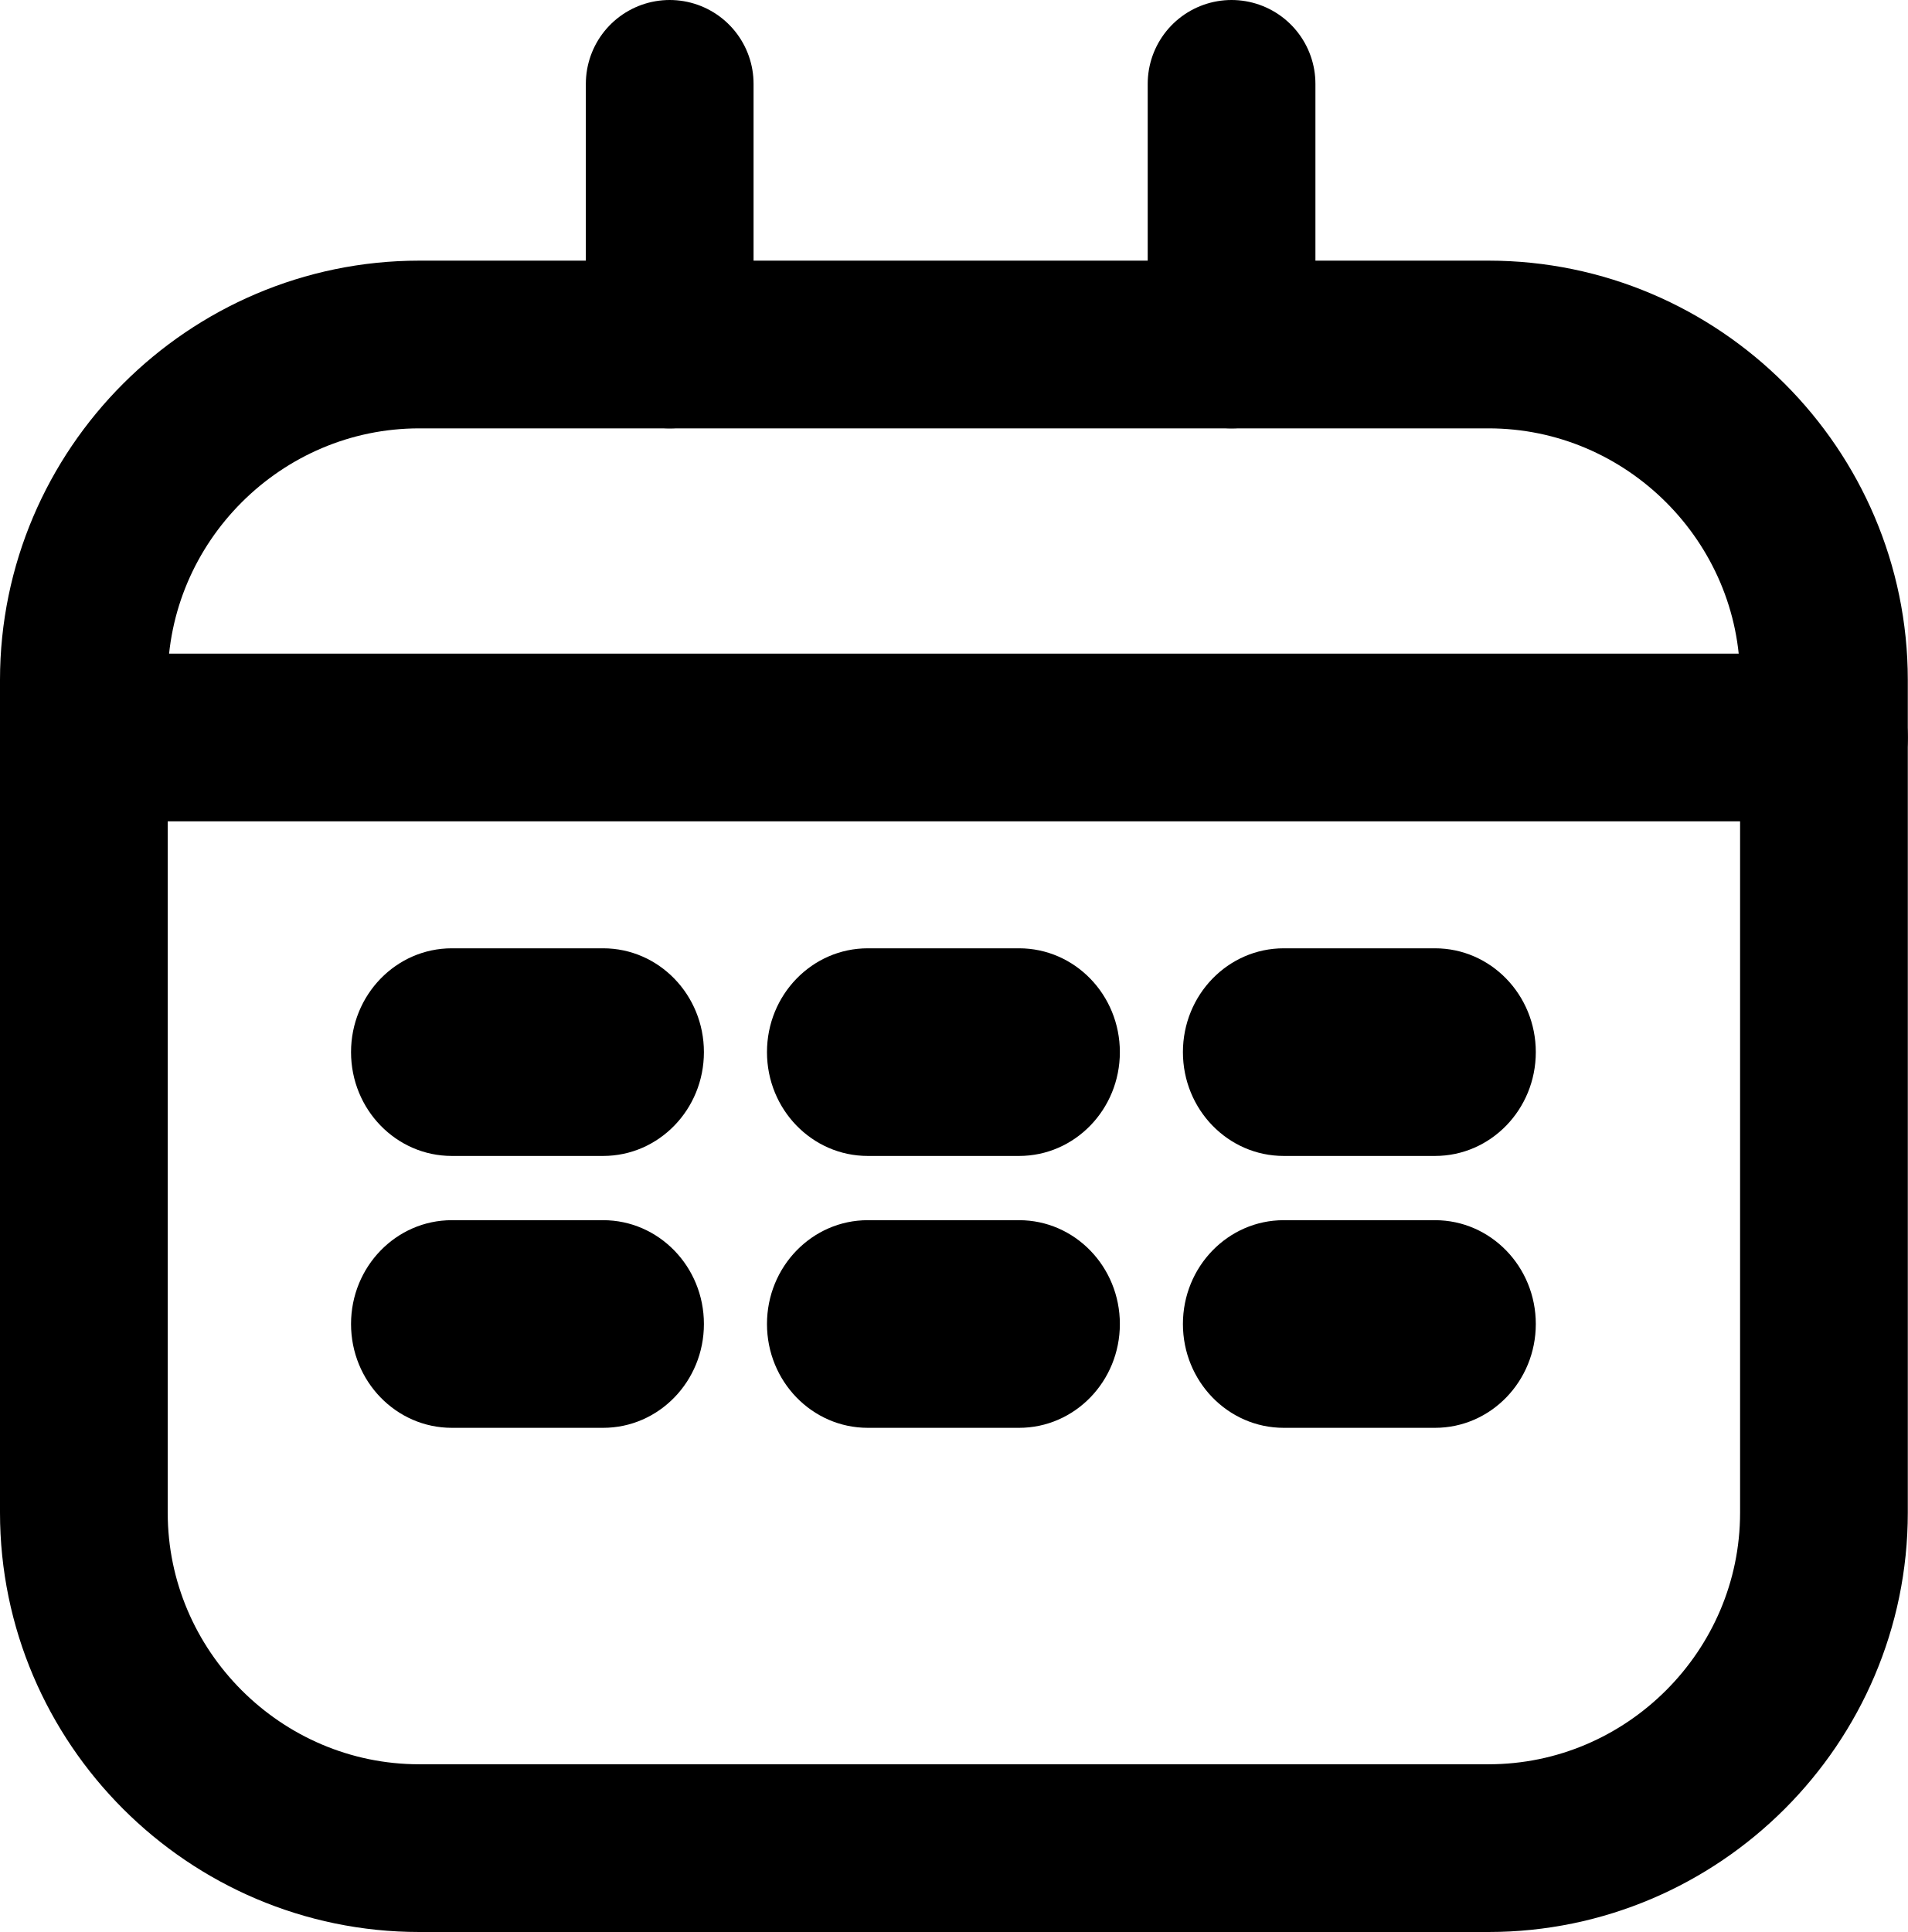
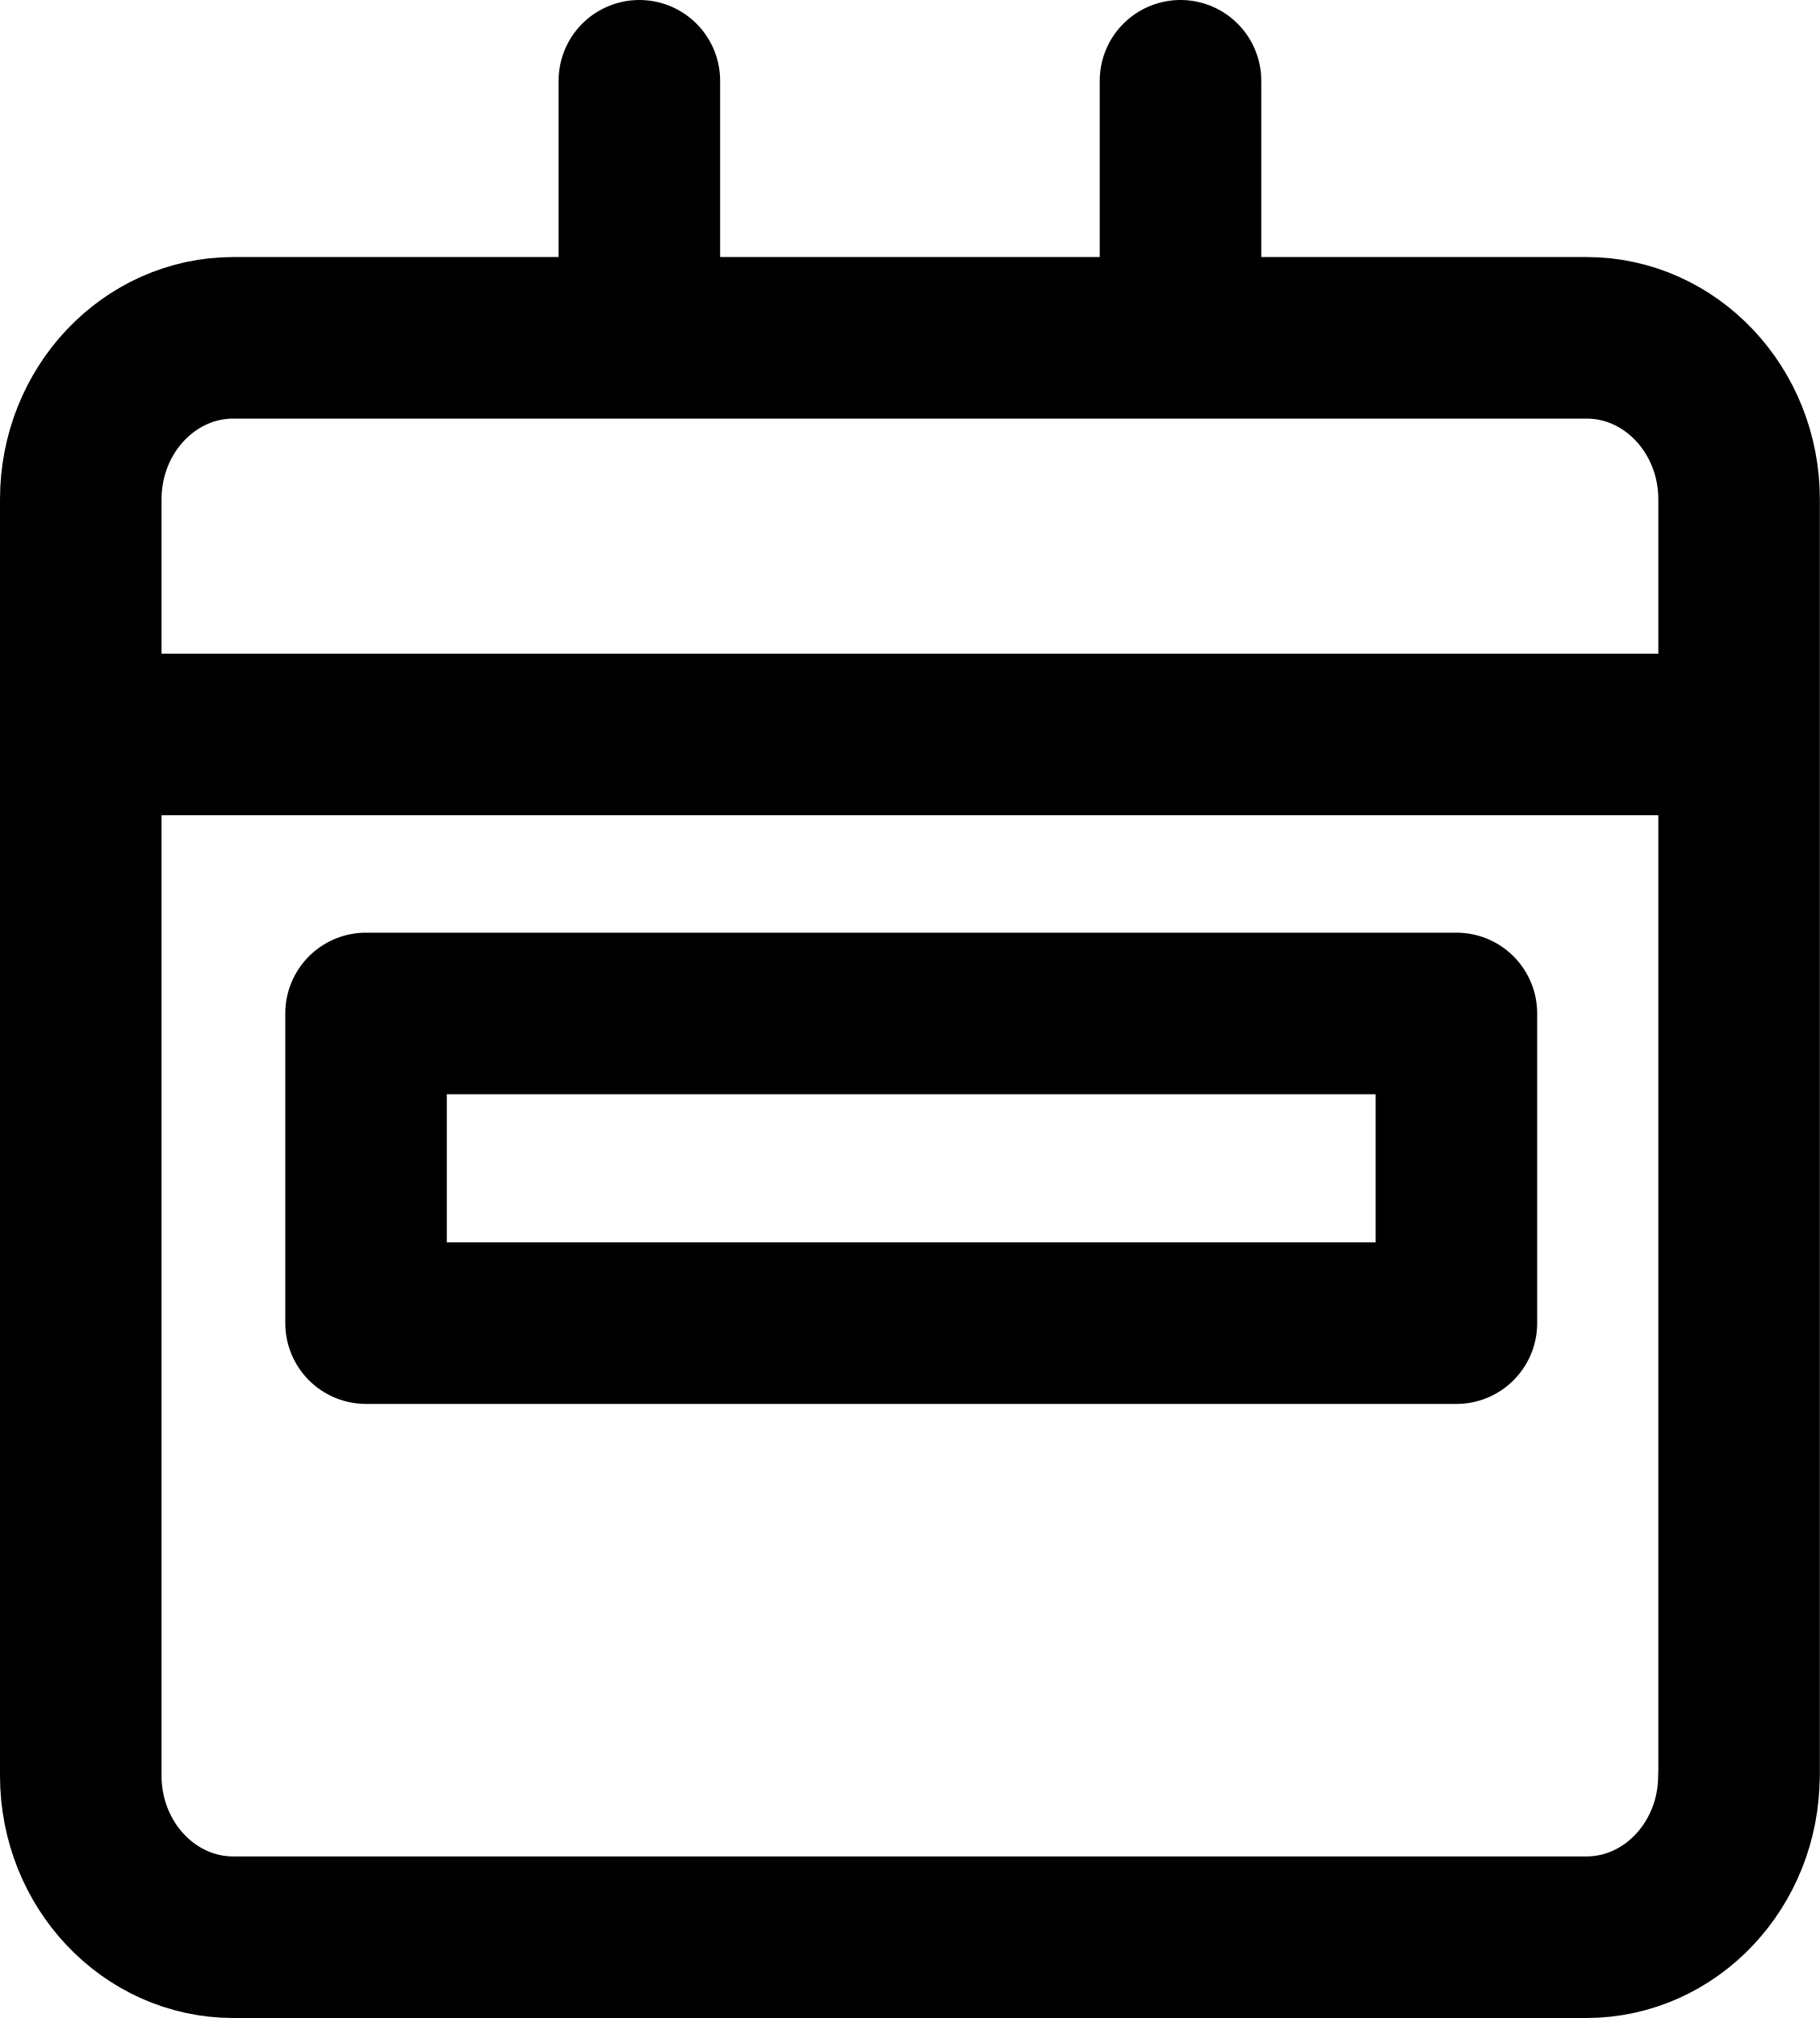
- <svg xmlns="http://www.w3.org/2000/svg" version="1.1" id="Layer_1" x="0px" y="0px" width="11.375px" height="11.519px" viewBox="0 0 11.375 11.519" enable-background="new 0 0 11.375 11.519" xml:space="preserve">
-   <g>
-     <path fill="none" stroke="currentColor" stroke-linecap="round" stroke-linejoin="round" stroke-miterlimit="10" d="M2.5,11.019   c-1.1,0-2-0.9-2-2V4.054c0-1.1,0.9-2,2-2h6.375c1.1,0,2,0.9,2,2v4.965c0,1.1-0.9,2-2,2H2.5z" />
-   </g>
-   <line fill="none" stroke="currentColor" stroke-linecap="round" stroke-linejoin="round" stroke-miterlimit="10" x1="3.993" y1="2.054" x2="3.993" y2="0.5" />
-   <line fill="none" stroke="currentColor" stroke-linecap="round" stroke-linejoin="round" stroke-miterlimit="10" x1="7.343" y1="2.054" x2="7.343" y2="0.5" />
-   <line fill="none" stroke="currentColor" stroke-linecap="round" stroke-linejoin="round" stroke-miterlimit="10" x1="0.5" y1="4.397" x2="10.875" y2="4.397" />
-   <path fill="currentColor" d="M4.197,6.273c0,0.342-0.269,0.619-0.601,0.619H2.694c-0.332,0-0.601-0.277-0.601-0.619l0,0c0-0.342,0.269-0.619,0.601-0.619  h0.902C3.928,5.654,4.197,5.931,4.197,6.273L4.197,6.273z" />
-   <path fill="currentColor" d="M6.677,6.273c0,0.342-0.269,0.619-0.601,0.619H5.174c-0.332,0-0.601-0.277-0.601-0.619l0,0c0-0.342,0.269-0.619,0.601-0.619  h0.902C6.408,5.654,6.677,5.931,6.677,6.273L6.677,6.273z" />
-   <path fill="currentColor" d="M9.157,6.273c0,0.342-0.269,0.619-0.601,0.619H7.654c-0.332,0-0.601-0.277-0.601-0.619l0,0c0-0.342,0.269-0.619,0.601-0.619  h0.902C8.888,5.654,9.157,5.931,9.157,6.273L9.157,6.273z" />
-   <path fill="currentColor" d="M4.197,7.894c0,0.342-0.269,0.619-0.601,0.619H2.694c-0.332,0-0.601-0.277-0.601-0.619l0,0c0-0.342,0.269-0.619,0.601-0.619  h0.902C3.928,7.275,4.197,7.552,4.197,7.894L4.197,7.894z" />
-   <path fill="currentColor" d="M6.677,7.894c0,0.342-0.269,0.619-0.601,0.619H5.174c-0.332,0-0.601-0.277-0.601-0.619l0,0c0-0.342,0.269-0.619,0.601-0.619  h0.902C6.408,7.275,6.677,7.552,6.677,7.894L6.677,7.894z" />
-   <path fill="currentColor" d="M9.157,7.894c0,0.342-0.269,0.619-0.601,0.619H7.654c-0.332,0-0.601-0.277-0.601-0.619l0,0c0-0.342,0.269-0.619,0.601-0.619  h0.902C8.888,7.275,9.157,7.552,9.157,7.894L9.157,7.894z" />
+ <svg xmlns="http://www.w3.org/2000/svg" version="1.1" id="Layer_1" x="0px" y="0px" width="11.265px" height="12.491px" viewBox="0 0 11.265 12.491" enable-background="new 0 0 11.265 12.491" xml:space="preserve">
+   <line fill="none" stroke="#000000" stroke-linecap="round" stroke-linejoin="round" stroke-miterlimit="10" x1="3.958" y1="2.054" x2="3.958" y2="0.5" />
+   <line fill="none" stroke="#000000" stroke-linecap="round" stroke-linejoin="round" stroke-miterlimit="10" x1="7.308" y1="2.054" x2="7.308" y2="0.5" />
+   <line fill="none" stroke="#000000" stroke-linecap="round" stroke-linejoin="round" stroke-miterlimit="10" x1="0.731" y1="4.546" x2="10.534" y2="4.546" />
+   <path fill="none" stroke="#000000" stroke-linecap="round" stroke-linejoin="round" stroke-miterlimit="10" d="M10.765,10.991  c0,0.552-0.423,1-0.945,1H1.445c-0.522,0-0.945-0.448-0.945-1V3.091c0-0.552,0.423-1,0.945-1h8.376c0.522,0,0.945,0.448,0.945,1  V10.991z" />
+   <polygon fill="none" stroke="#000000" stroke-linecap="round" stroke-linejoin="round" stroke-miterlimit="10" points="9.016,8.19   9.016,8.19 2.266,8.19 2.266,8.19 2.266,6.273 2.266,6.273 9.016,6.273 9.016,6.273 " />
</svg>
